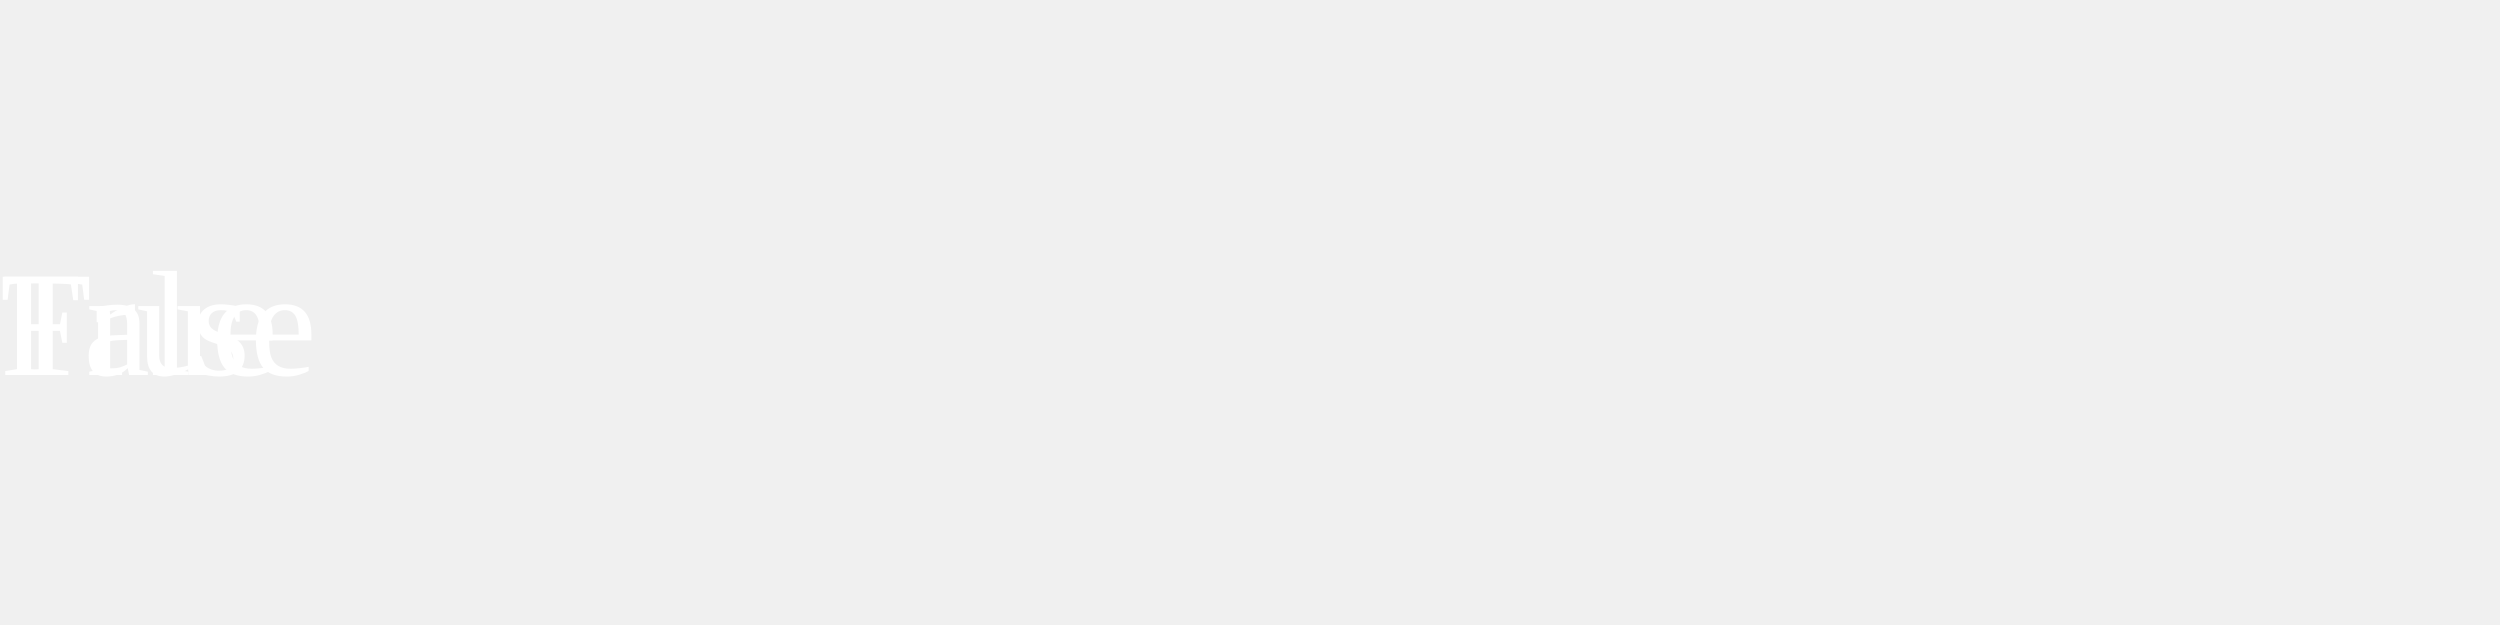
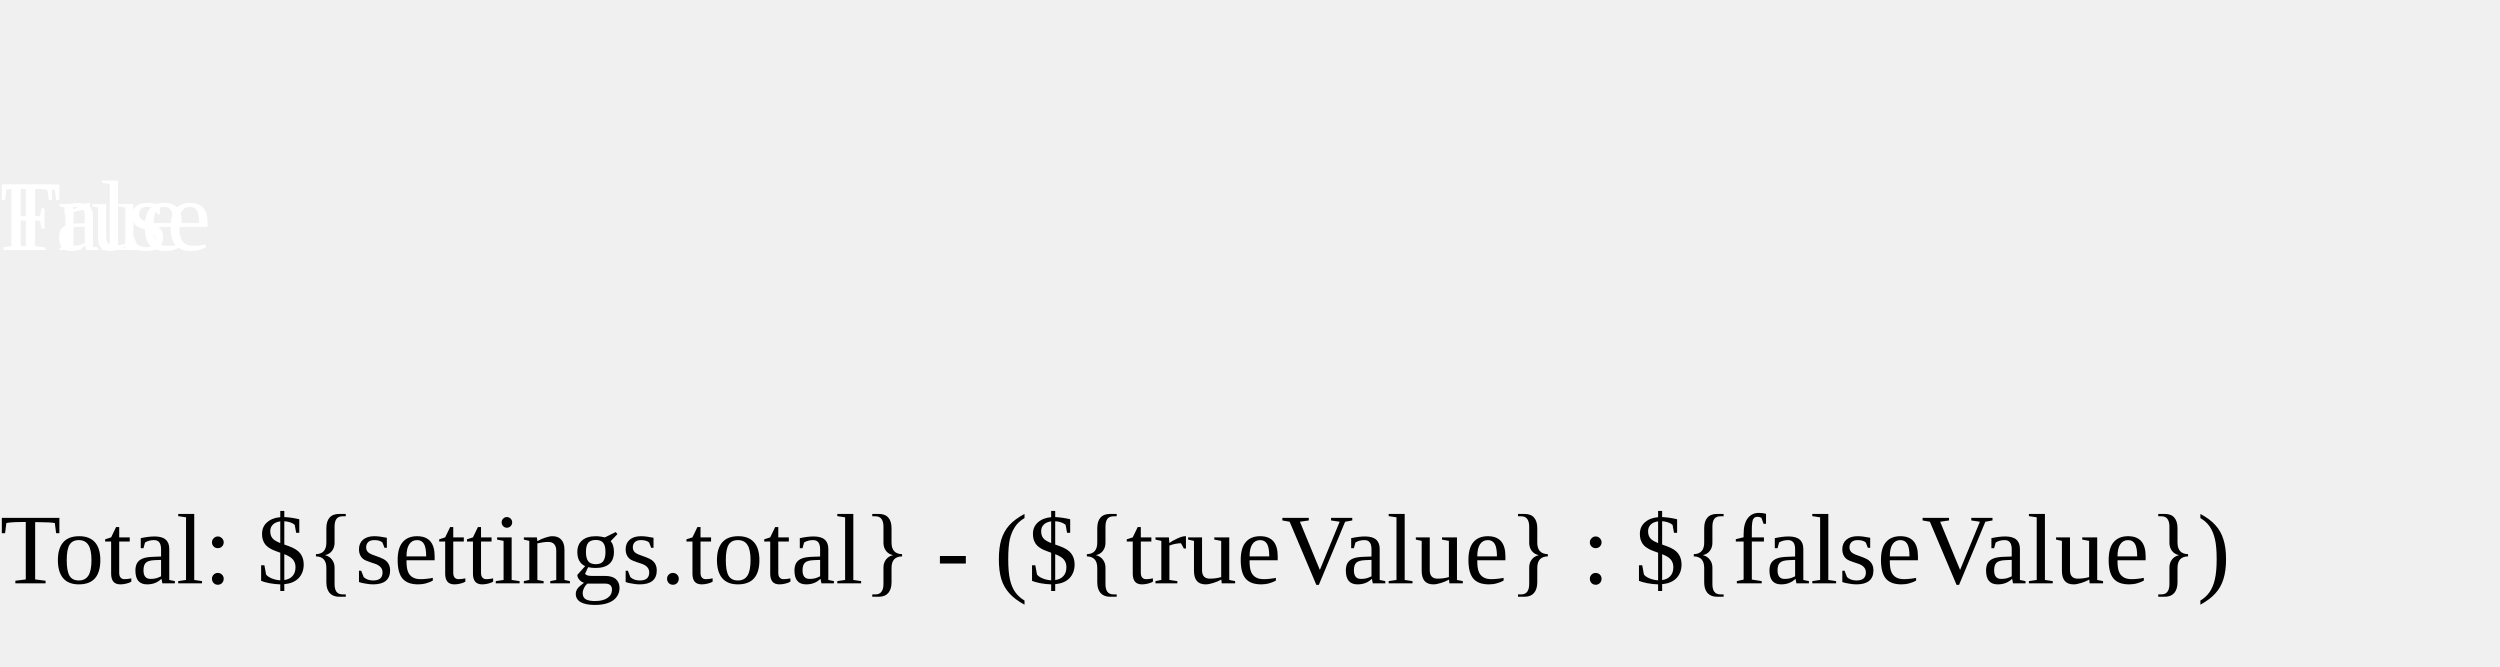
- <svg xmlns="http://www.w3.org/2000/svg" width="200" height="50">
-   <rect id="rectTrue" x="0" y="0" width.attr="settings.x2" height="100%" fill="green" />
+ <svg xmlns="http://www.w3.org/2000/svg" width="300" height="80">
+   <rect id="rectTrue" x="0" y="0" width.attr="settings.x2" height="50" fill="green" />
  <text id="textTrue" x.attr="settings.x1Text" y="30" fill="white">True</text>
-   <rect id="rectFalse" x.attr="settings.x2" y="0" width.attr="settings.falseWidth" height="100%" fill="red" />
+   <rect id="rectFalse" x.attr="settings.x2" y="0" width.attr="settings.falseWidth" height="50" fill="red" />
  <text id="textFalse" x.attr="settings.x2Text" y="30" fill="white">False</text>
+   <text x.attr="settings.x1Text" y="70">Total: ${settings.total} - (${trueValue} : ${falseValue})</text>
</svg>
